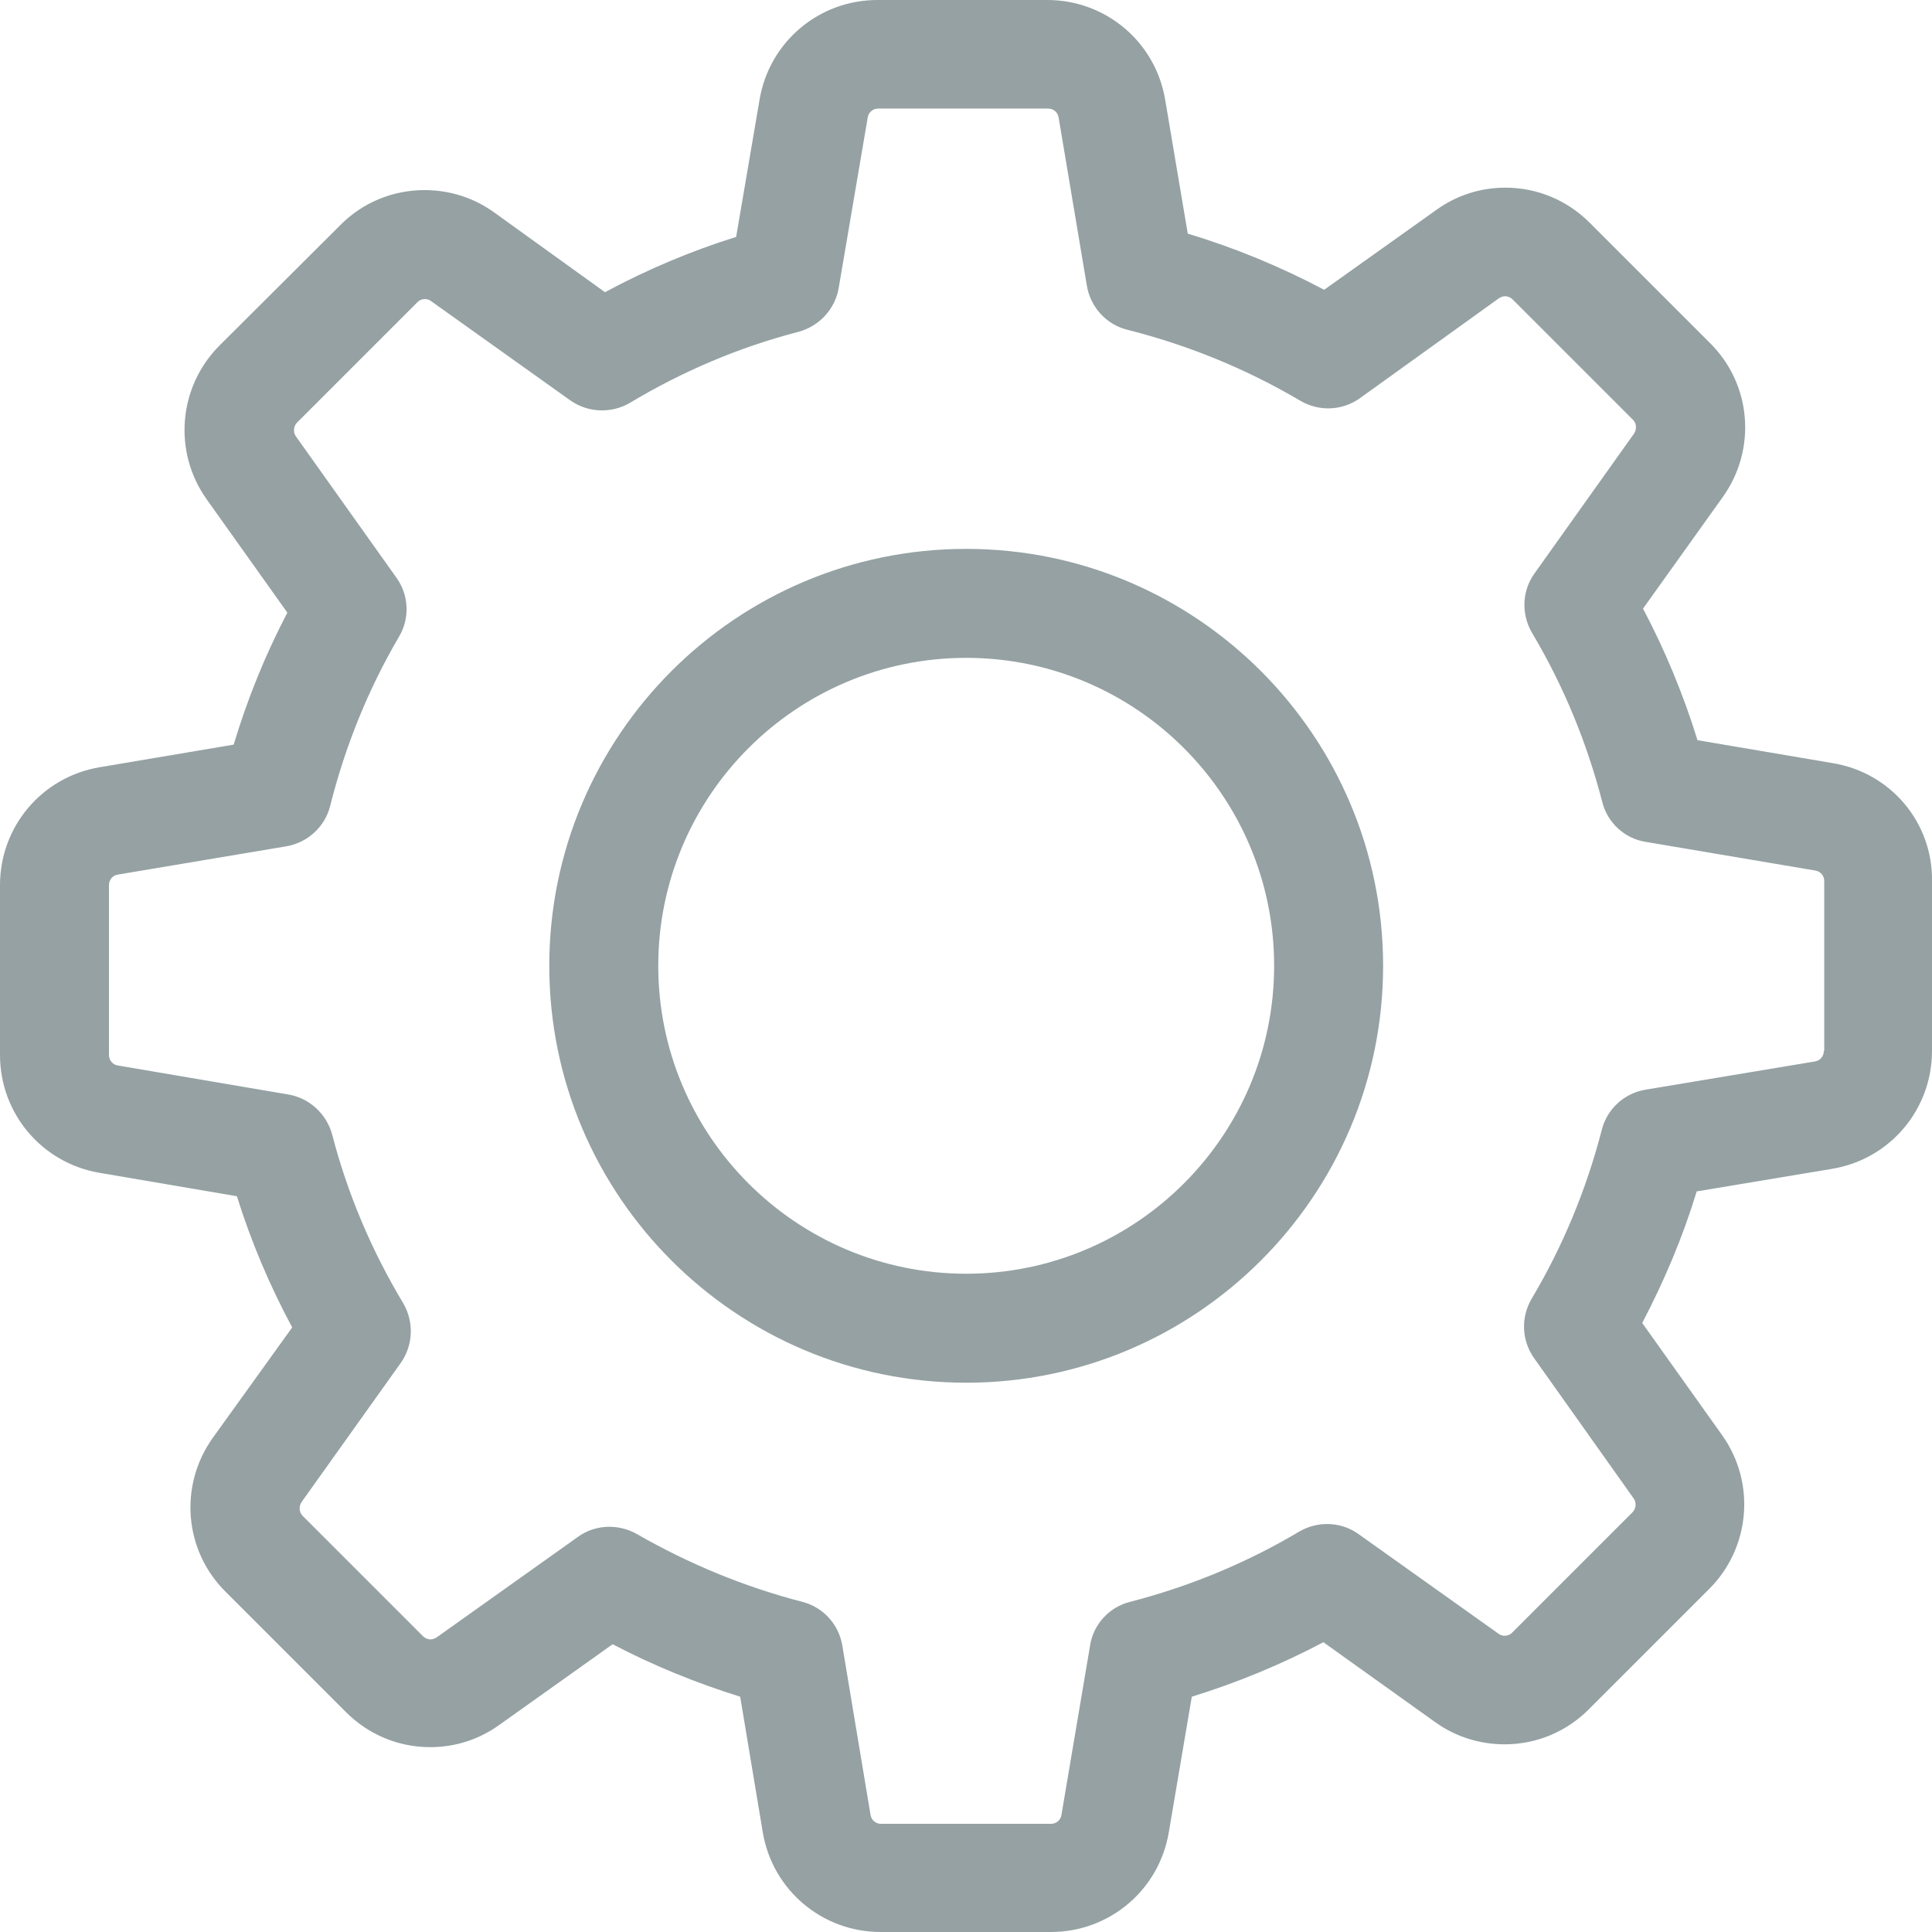
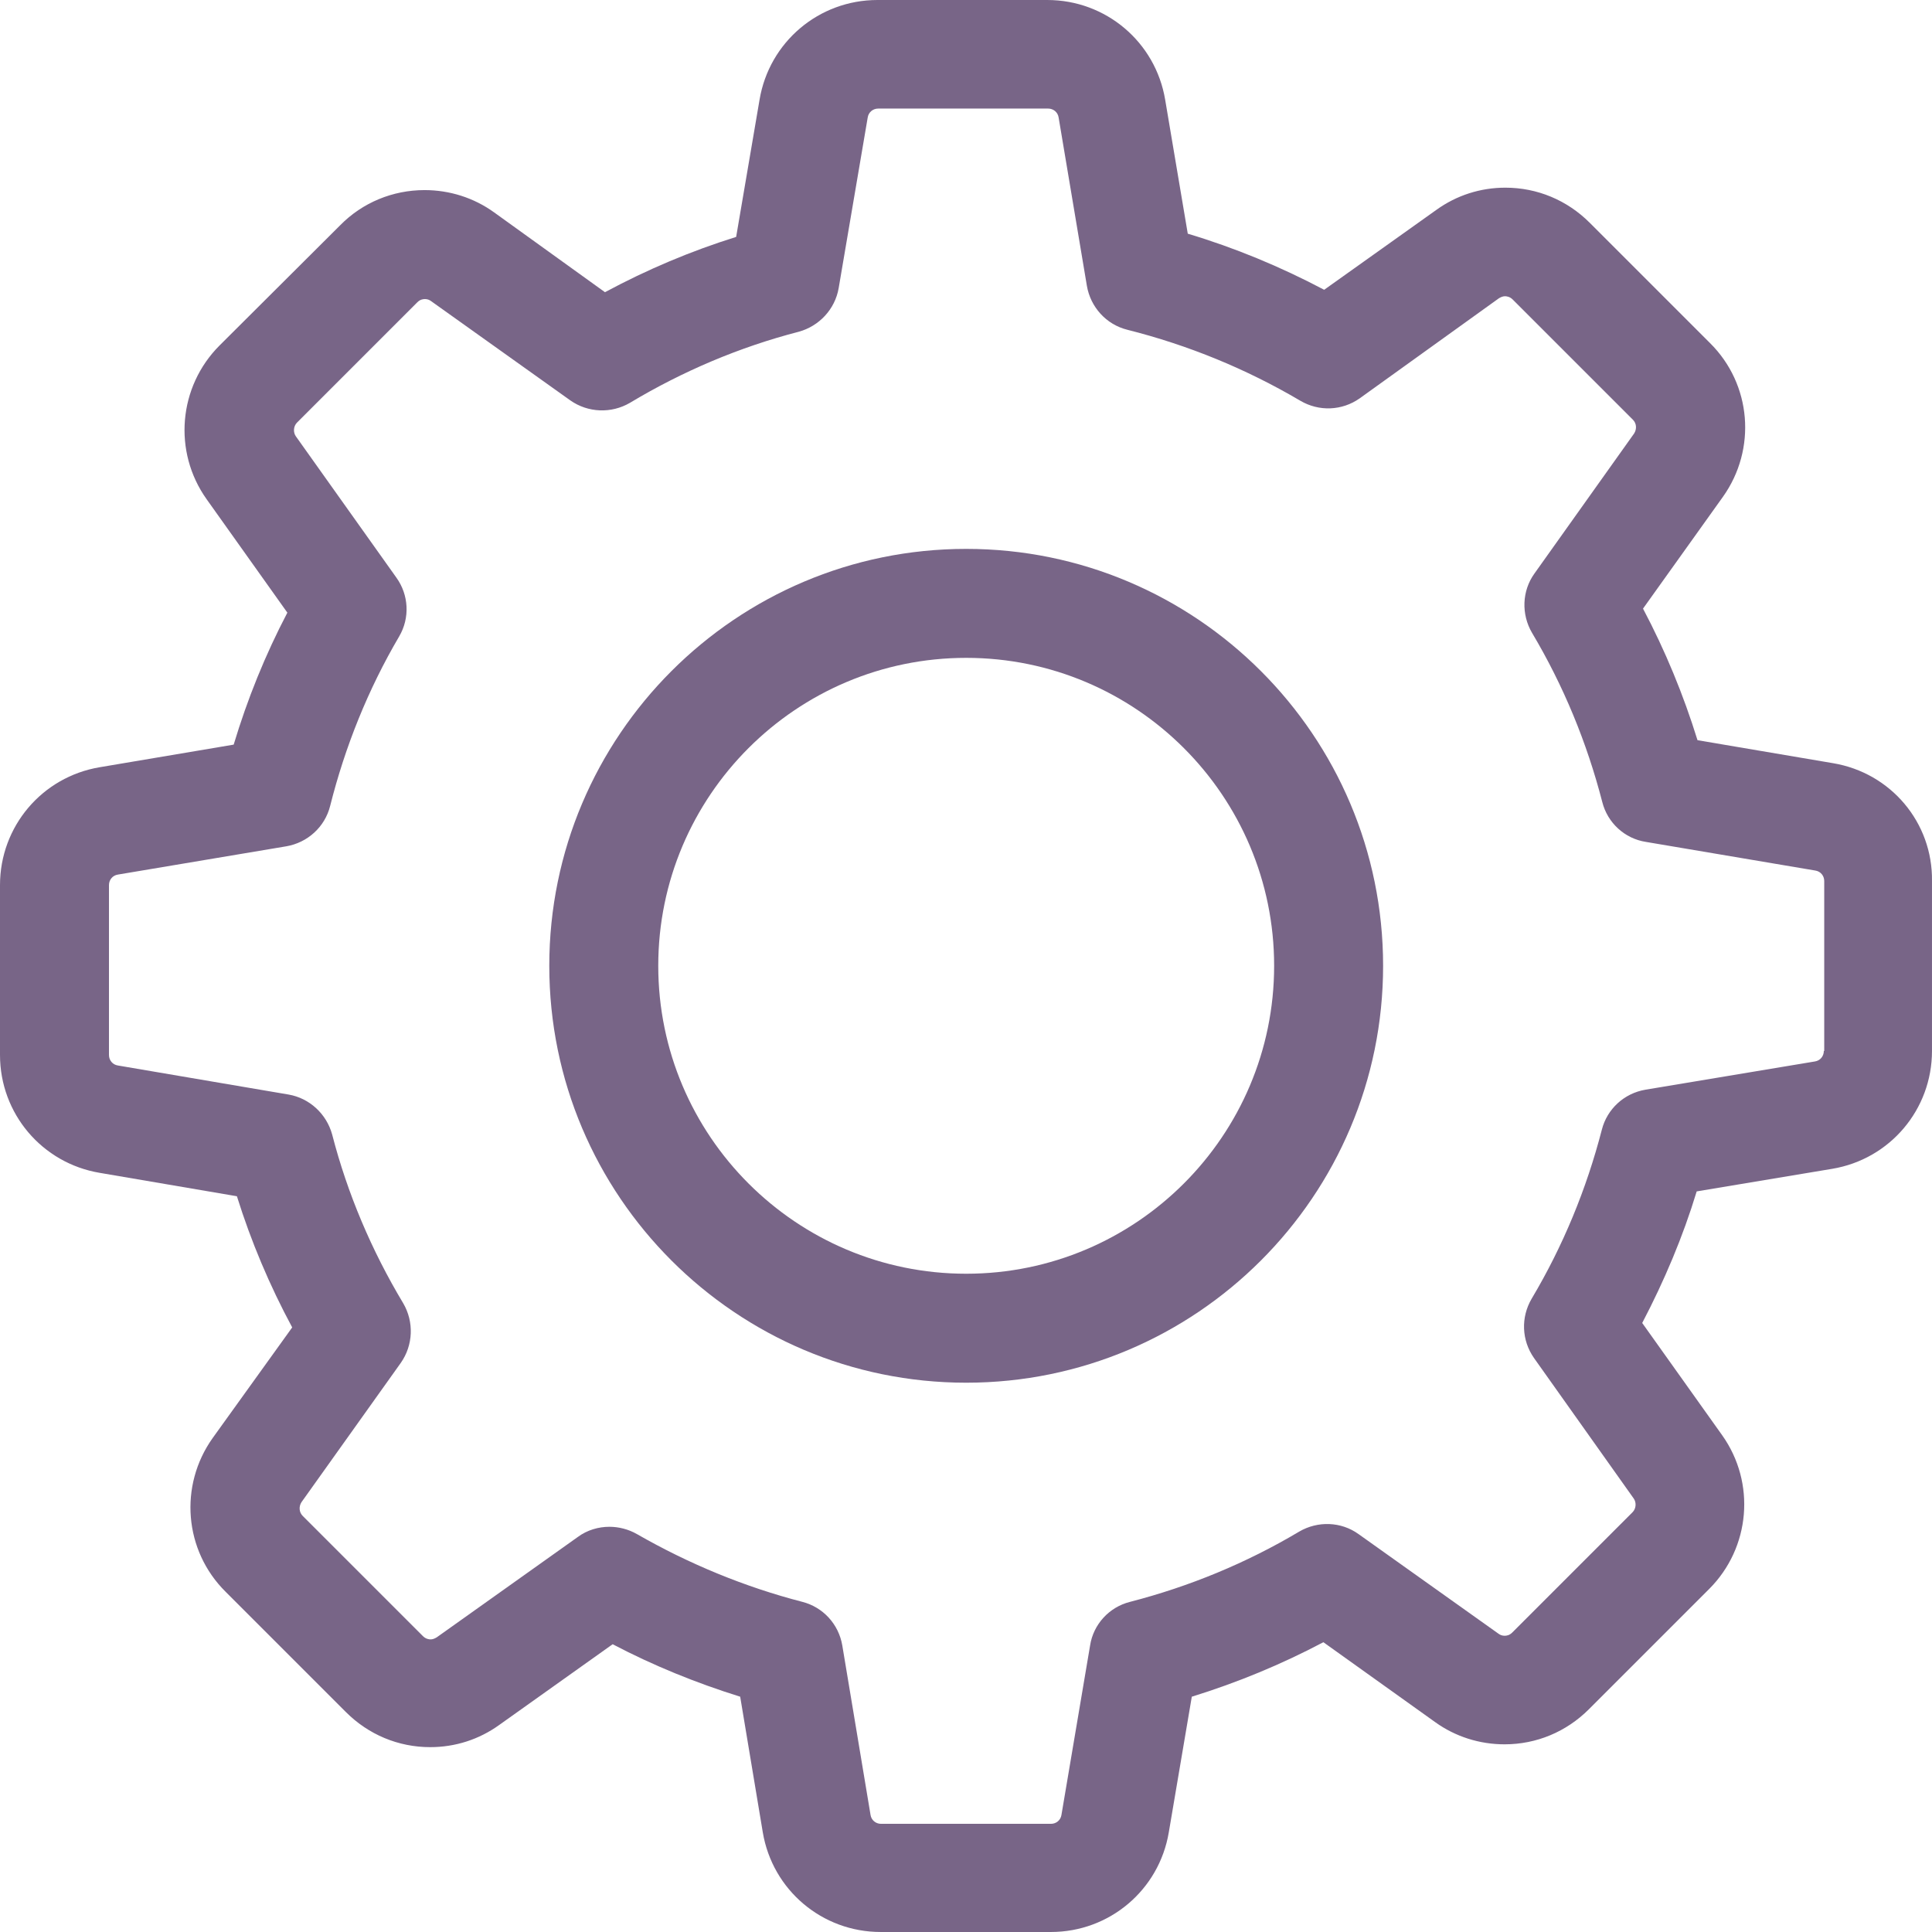
<svg xmlns="http://www.w3.org/2000/svg" version="1.1" id="Capa_1" x="0px" y="0px" viewBox="0 0 478.703 478.703" style="enable-background:new 0 0 478.703 478.703;" xml:space="preserve" width="512px" height="512px">
  <g>
    <g>
-       <path d="M454.2,189.101l-33.6-5.7c-3.5-11.3-8-22.2-13.5-32.6l19.8-27.7c8.4-11.8,7.1-27.9-3.2-38.1l-29.8-29.8    c-5.6-5.6-13-8.7-20.9-8.7c-6.2,0-12.1,1.9-17.1,5.5l-27.8,19.8c-10.8-5.7-22.1-10.4-33.8-13.9l-5.6-33.2    c-2.4-14.3-14.7-24.7-29.2-24.7h-42.1c-14.5,0-26.8,10.4-29.2,24.7l-5.8,34c-11.2,3.5-22.1,8.1-32.5,13.7l-27.5-19.8    c-5-3.6-11-5.5-17.2-5.5c-7.9,0-15.4,3.1-20.9,8.7l-29.9,29.8c-10.2,10.2-11.6,26.3-3.2,38.1l20,28.1    c-5.5,10.5-9.9,21.4-13.3,32.7l-33.2,5.6c-14.3,2.4-24.7,14.7-24.7,29.2v42.1c0,14.5,10.4,26.8,24.7,29.2l34,5.8    c3.5,11.2,8.1,22.1,13.7,32.5l-19.7,27.4c-8.4,11.8-7.1,27.9,3.2,38.1l29.8,29.8c5.6,5.6,13,8.7,20.9,8.7c6.2,0,12.1-1.9,17.1-5.5    l28.1-20c10.1,5.3,20.7,9.6,31.6,13l5.6,33.6c2.4,14.3,14.7,24.7,29.2,24.7h42.2c14.5,0,26.8-10.4,29.2-24.7l5.7-33.6    c11.3-3.5,22.2-8,32.6-13.5l27.7,19.8c5,3.6,11,5.5,17.2,5.5l0,0c7.9,0,15.3-3.1,20.9-8.7l29.8-29.8c10.2-10.2,11.6-26.3,3.2-38.1    l-19.8-27.8c5.5-10.5,10.1-21.4,13.5-32.6l33.6-5.6c14.3-2.4,24.7-14.7,24.7-29.2v-42.1    C478.9,203.801,468.5,191.501,454.2,189.101z M451.9,260.401c0,1.3-0.9,2.4-2.2,2.6l-42,7c-5.3,0.9-9.5,4.8-10.8,9.9    c-3.8,14.7-9.6,28.8-17.4,41.9c-2.7,4.6-2.5,10.3,0.6,14.7l24.7,34.8c0.7,1,0.6,2.5-0.3,3.4l-29.8,29.8c-0.7,0.7-1.4,0.8-1.9,0.8    c-0.6,0-1.1-0.2-1.5-0.5l-34.7-24.7c-4.3-3.1-10.1-3.3-14.7-0.6c-13.1,7.8-27.2,13.6-41.9,17.4c-5.2,1.3-9.1,5.6-9.9,10.8l-7.1,42    c-0.2,1.3-1.3,2.2-2.6,2.2h-42.1c-1.3,0-2.4-0.9-2.6-2.2l-7-42c-0.9-5.3-4.8-9.5-9.9-10.8c-14.3-3.7-28.1-9.4-41-16.8    c-2.1-1.2-4.5-1.8-6.8-1.8c-2.7,0-5.5,0.8-7.8,2.5l-35,24.9c-0.5,0.3-1,0.5-1.5,0.5c-0.4,0-1.2-0.1-1.9-0.8l-29.8-29.8    c-0.9-0.9-1-2.3-0.3-3.4l24.6-34.5c3.1-4.4,3.3-10.2,0.6-14.8c-7.8-13-13.8-27.1-17.6-41.8c-1.4-5.1-5.6-9-10.8-9.9l-42.3-7.2    c-1.3-0.2-2.2-1.3-2.2-2.6v-42.1c0-1.3,0.9-2.4,2.2-2.6l41.7-7c5.3-0.9,9.6-4.8,10.9-10c3.7-14.7,9.4-28.9,17.1-42    c2.7-4.6,2.4-10.3-0.7-14.6l-24.9-35c-0.7-1-0.6-2.5,0.3-3.4l29.8-29.8c0.7-0.7,1.4-0.8,1.9-0.8c0.6,0,1.1,0.2,1.5,0.5l34.5,24.6    c4.4,3.1,10.2,3.3,14.8,0.6c13-7.8,27.1-13.8,41.8-17.6c5.1-1.4,9-5.6,9.9-10.8l7.2-42.3c0.2-1.3,1.3-2.2,2.6-2.2h42.1    c1.3,0,2.4,0.9,2.6,2.2l7,41.7c0.9,5.3,4.8,9.6,10,10.9c15.1,3.8,29.5,9.7,42.9,17.6c4.6,2.7,10.3,2.5,14.7-0.6l34.5-24.8    c0.5-0.3,1-0.5,1.5-0.5c0.4,0,1.2,0.1,1.9,0.8l29.8,29.8c0.9,0.9,1,2.3,0.3,3.4l-24.7,34.7c-3.1,4.3-3.3,10.1-0.6,14.7    c7.8,13.1,13.6,27.2,17.4,41.9c1.3,5.2,5.6,9.1,10.8,9.9l42,7.1c1.3,0.2,2.2,1.3,2.2,2.6v42.1H451.9z" fill="#95a1a3" />
-       <path d="M239.4,136.001c-57,0-103.3,46.3-103.3,103.3s46.3,103.3,103.3,103.3s103.3-46.3,103.3-103.3S296.4,136.001,239.4,136.001    z M239.4,315.601c-42.1,0-76.3-34.2-76.3-76.3s34.2-76.3,76.3-76.3s76.3,34.2,76.3,76.3S281.5,315.601,239.4,315.601z" fill="#95a1a3" />
+       <path d="M454.2,189.101l-33.6-5.7c-3.5-11.3-8-22.2-13.5-32.6l19.8-27.7c8.4-11.8,7.1-27.9-3.2-38.1l-29.8-29.8    c-5.6-5.6-13-8.7-20.9-8.7c-6.2,0-12.1,1.9-17.1,5.5l-27.8,19.8c-10.8-5.7-22.1-10.4-33.8-13.9l-5.6-33.2    c-2.4-14.3-14.7-24.7-29.2-24.7h-42.1c-14.5,0-26.8,10.4-29.2,24.7l-5.8,34c-11.2,3.5-22.1,8.1-32.5,13.7l-27.5-19.8    c-5-3.6-11-5.5-17.2-5.5c-7.9,0-15.4,3.1-20.9,8.7l-29.9,29.8c-10.2,10.2-11.6,26.3-3.2,38.1l20,28.1    c-5.5,10.5-9.9,21.4-13.3,32.7l-33.2,5.6c-14.3,2.4-24.7,14.7-24.7,29.2v42.1c0,14.5,10.4,26.8,24.7,29.2l34,5.8    c3.5,11.2,8.1,22.1,13.7,32.5l-19.7,27.4c-8.4,11.8-7.1,27.9,3.2,38.1l29.8,29.8c5.6,5.6,13,8.7,20.9,8.7c6.2,0,12.1-1.9,17.1-5.5    l28.1-20c10.1,5.3,20.7,9.6,31.6,13l5.6,33.6c2.4,14.3,14.7,24.7,29.2,24.7h42.2c14.5,0,26.8-10.4,29.2-24.7l5.7-33.6    c11.3-3.5,22.2-8,32.6-13.5l27.7,19.8c5,3.6,11,5.5,17.2,5.5l0,0c7.9,0,15.3-3.1,20.9-8.7l29.8-29.8c10.2-10.2,11.6-26.3,3.2-38.1    l-19.8-27.8c5.5-10.5,10.1-21.4,13.5-32.6l33.6-5.6c14.3-2.4,24.7-14.7,24.7-29.2v-42.1    C478.9,203.801,468.5,191.501,454.2,189.101z M451.9,260.401c0,1.3-0.9,2.4-2.2,2.6l-42,7c-5.3,0.9-9.5,4.8-10.8,9.9    c-3.8,14.7-9.6,28.8-17.4,41.9c-2.7,4.6-2.5,10.3,0.6,14.7l24.7,34.8c0.7,1,0.6,2.5-0.3,3.4l-29.8,29.8c-0.7,0.7-1.4,0.8-1.9,0.8    c-0.6,0-1.1-0.2-1.5-0.5l-34.7-24.7c-4.3-3.1-10.1-3.3-14.7-0.6c-13.1,7.8-27.2,13.6-41.9,17.4c-5.2,1.3-9.1,5.6-9.9,10.8l-7.1,42    c-0.2,1.3-1.3,2.2-2.6,2.2h-42.1c-1.3,0-2.4-0.9-2.6-2.2l-7-42c-0.9-5.3-4.8-9.5-9.9-10.8c-14.3-3.7-28.1-9.4-41-16.8    c-2.1-1.2-4.5-1.8-6.8-1.8c-2.7,0-5.5,0.8-7.8,2.5l-35,24.9c-0.5,0.3-1,0.5-1.5,0.5c-0.4,0-1.2-0.1-1.9-0.8l-29.8-29.8    c-0.9-0.9-1-2.3-0.3-3.4l24.6-34.5c3.1-4.4,3.3-10.2,0.6-14.8c-7.8-13-13.8-27.1-17.6-41.8c-1.4-5.1-5.6-9-10.8-9.9l-42.3-7.2    c-1.3-0.2-2.2-1.3-2.2-2.6v-42.1c0-1.3,0.9-2.4,2.2-2.6l41.7-7c5.3-0.9,9.6-4.8,10.9-10c3.7-14.7,9.4-28.9,17.1-42    c2.7-4.6,2.4-10.3-0.7-14.6l-24.9-35c-0.7-1-0.6-2.5,0.3-3.4l29.8-29.8c0.7-0.7,1.4-0.8,1.9-0.8c0.6,0,1.1,0.2,1.5,0.5l34.5,24.6    c4.4,3.1,10.2,3.3,14.8,0.6c13-7.8,27.1-13.8,41.8-17.6c5.1-1.4,9-5.6,9.9-10.8l7.2-42.3c0.2-1.3,1.3-2.2,2.6-2.2h42.1    c1.3,0,2.4,0.9,2.6,2.2l7,41.7c0.9,5.3,4.8,9.6,10,10.9c15.1,3.8,29.5,9.7,42.9,17.6c4.6,2.7,10.3,2.5,14.7-0.6l34.5-24.8    c0.5-0.3,1-0.5,1.5-0.5c0.4,0,1.2,0.1,1.9,0.8l29.8,29.8c0.9,0.9,1,2.3,0.3,3.4l-24.7,34.7c-3.1,4.3-3.3,10.1-0.6,14.7    c7.8,13.1,13.6,27.2,17.4,41.9c1.3,5.2,5.6,9.1,10.8,9.9l42,7.1c1.3,0.2,2.2,1.3,2.2,2.6v42.1H451.9z" fill="#786587" />
+       <path d="M239.4,136.001c-57,0-103.3,46.3-103.3,103.3s46.3,103.3,103.3,103.3s103.3-46.3,103.3-103.3S296.4,136.001,239.4,136.001    z M239.4,315.601c-42.1,0-76.3-34.2-76.3-76.3s34.2-76.3,76.3-76.3s76.3,34.2,76.3,76.3S281.5,315.601,239.4,315.601z" fill="#786587" />
    </g>
  </g>
  <g>
</g>
  <g>
</g>
  <g>
</g>
  <g>
</g>
  <g>
</g>
  <g>
</g>
  <g>
</g>
  <g>
</g>
  <g>
</g>
  <g>
</g>
  <g>
</g>
  <g>
</g>
  <g>
</g>
  <g>
</g>
  <g>
</g>
</svg>
